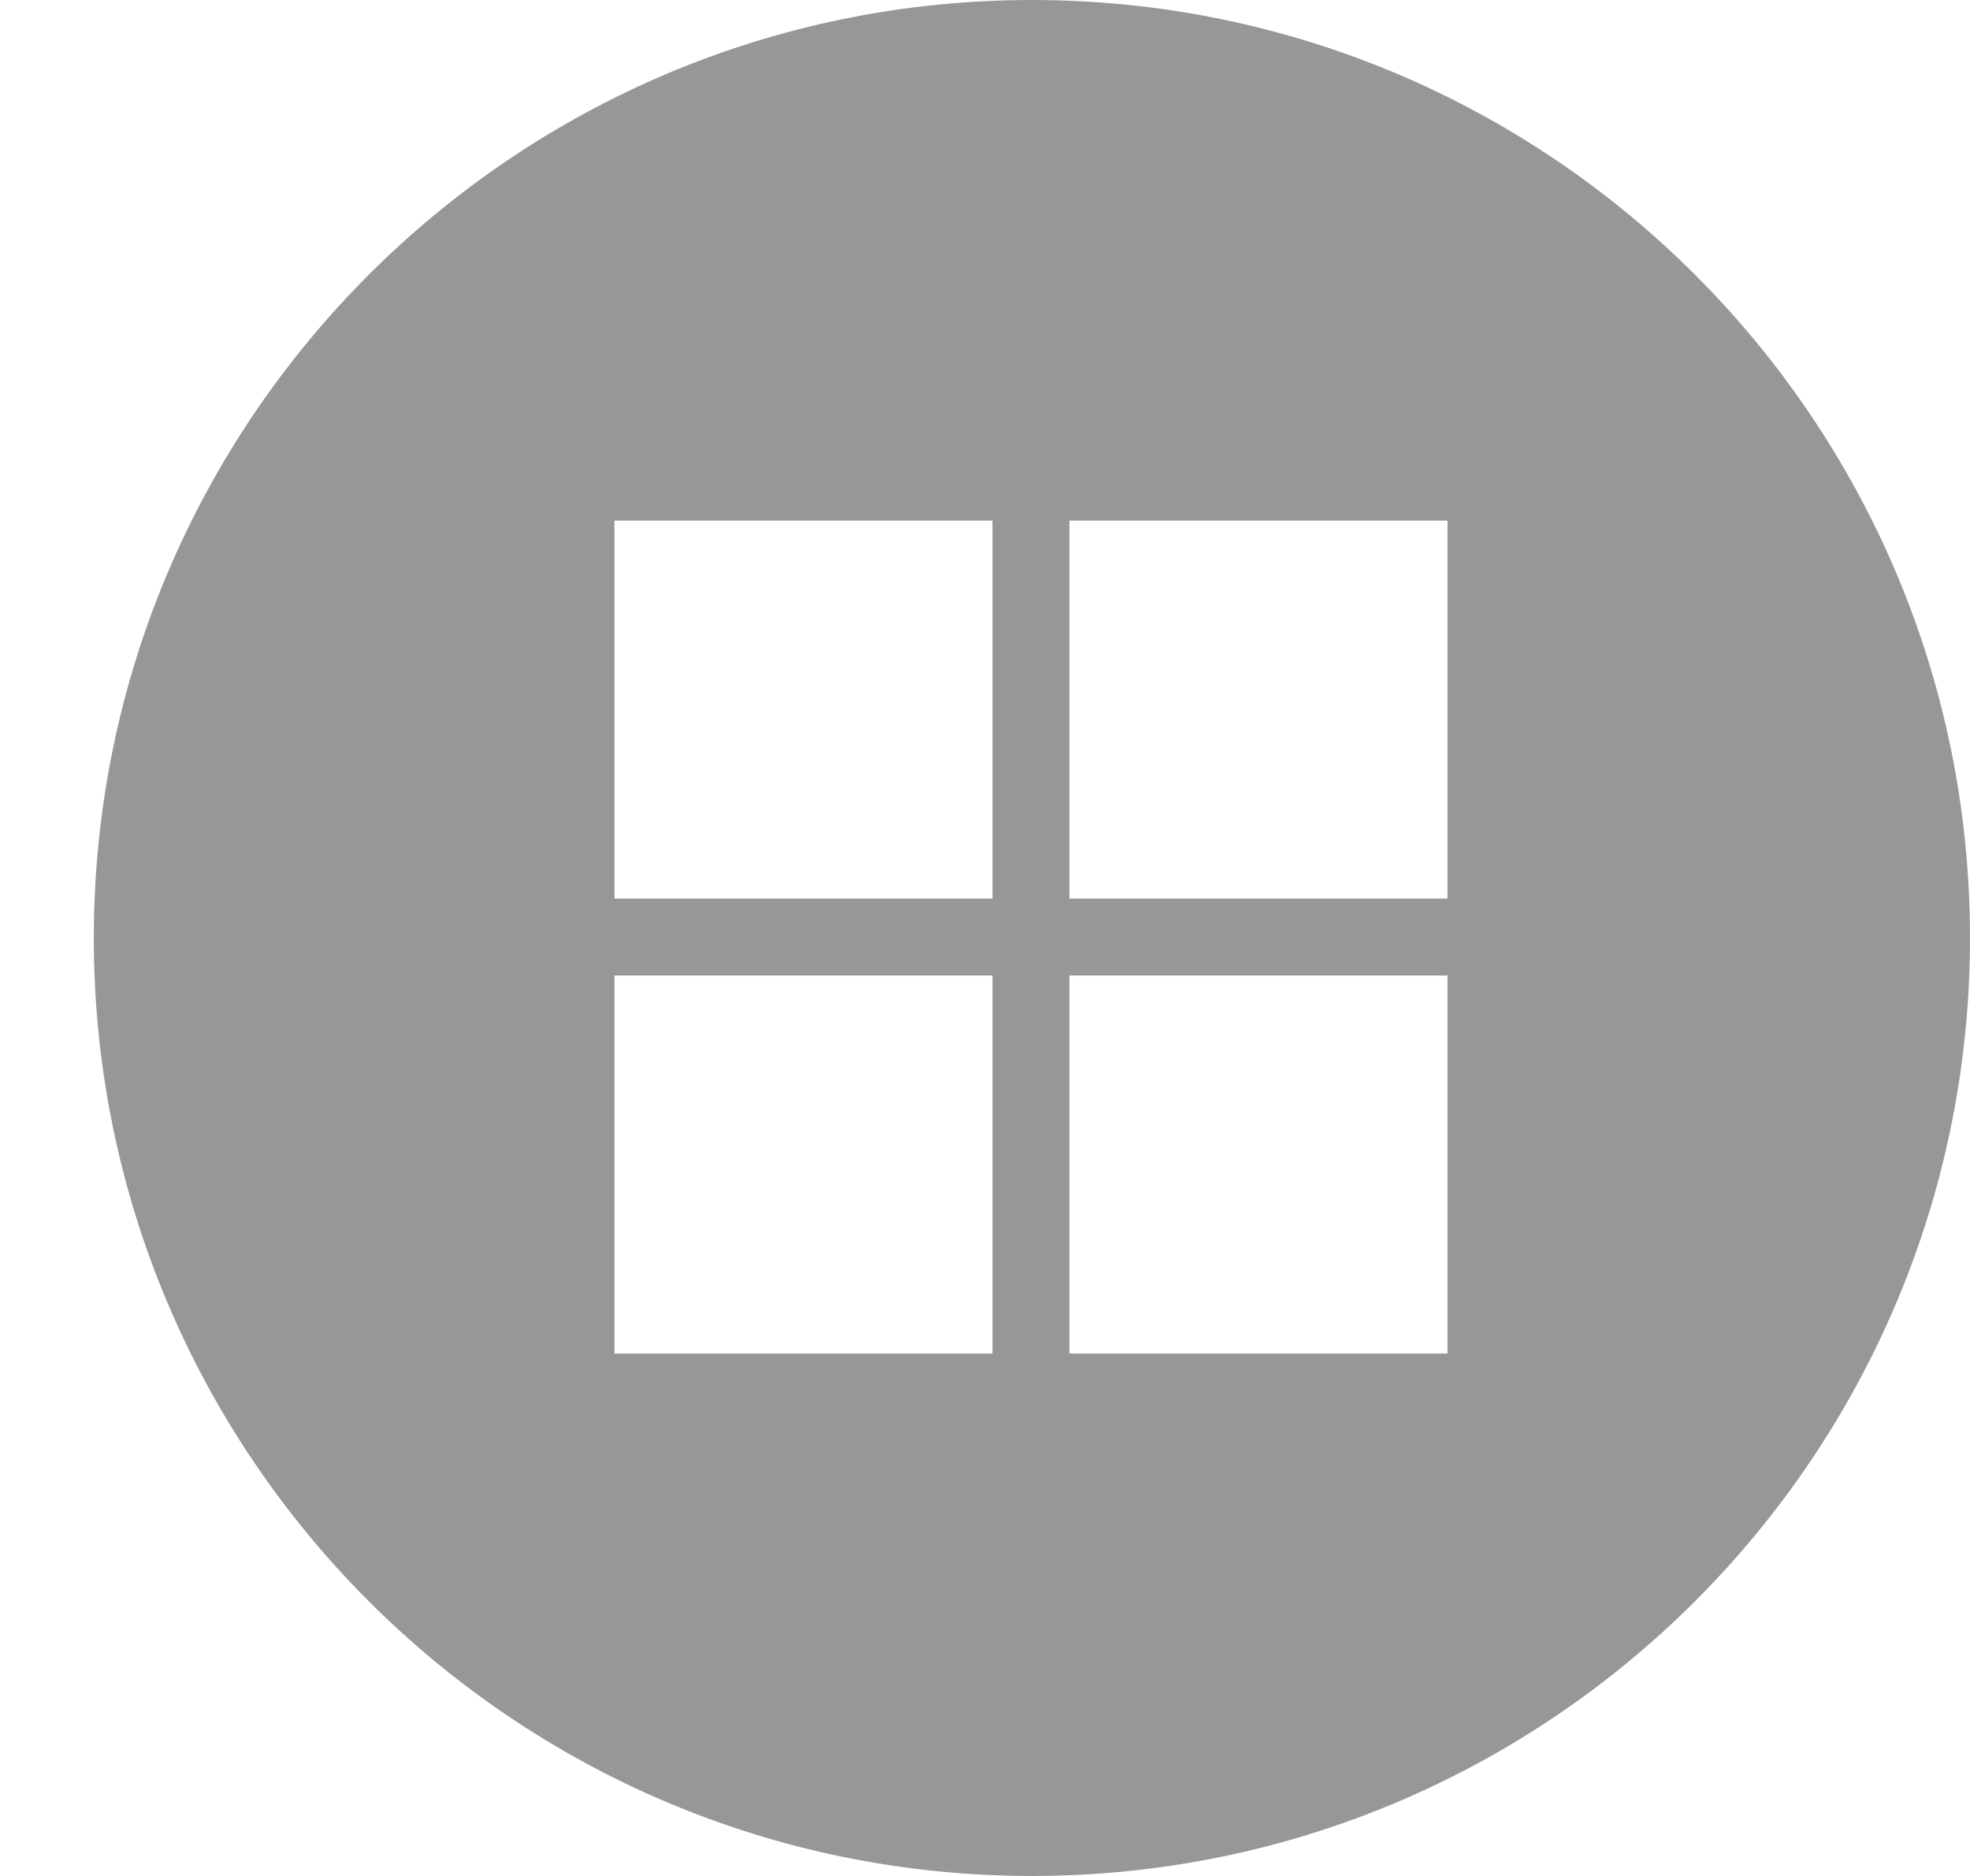
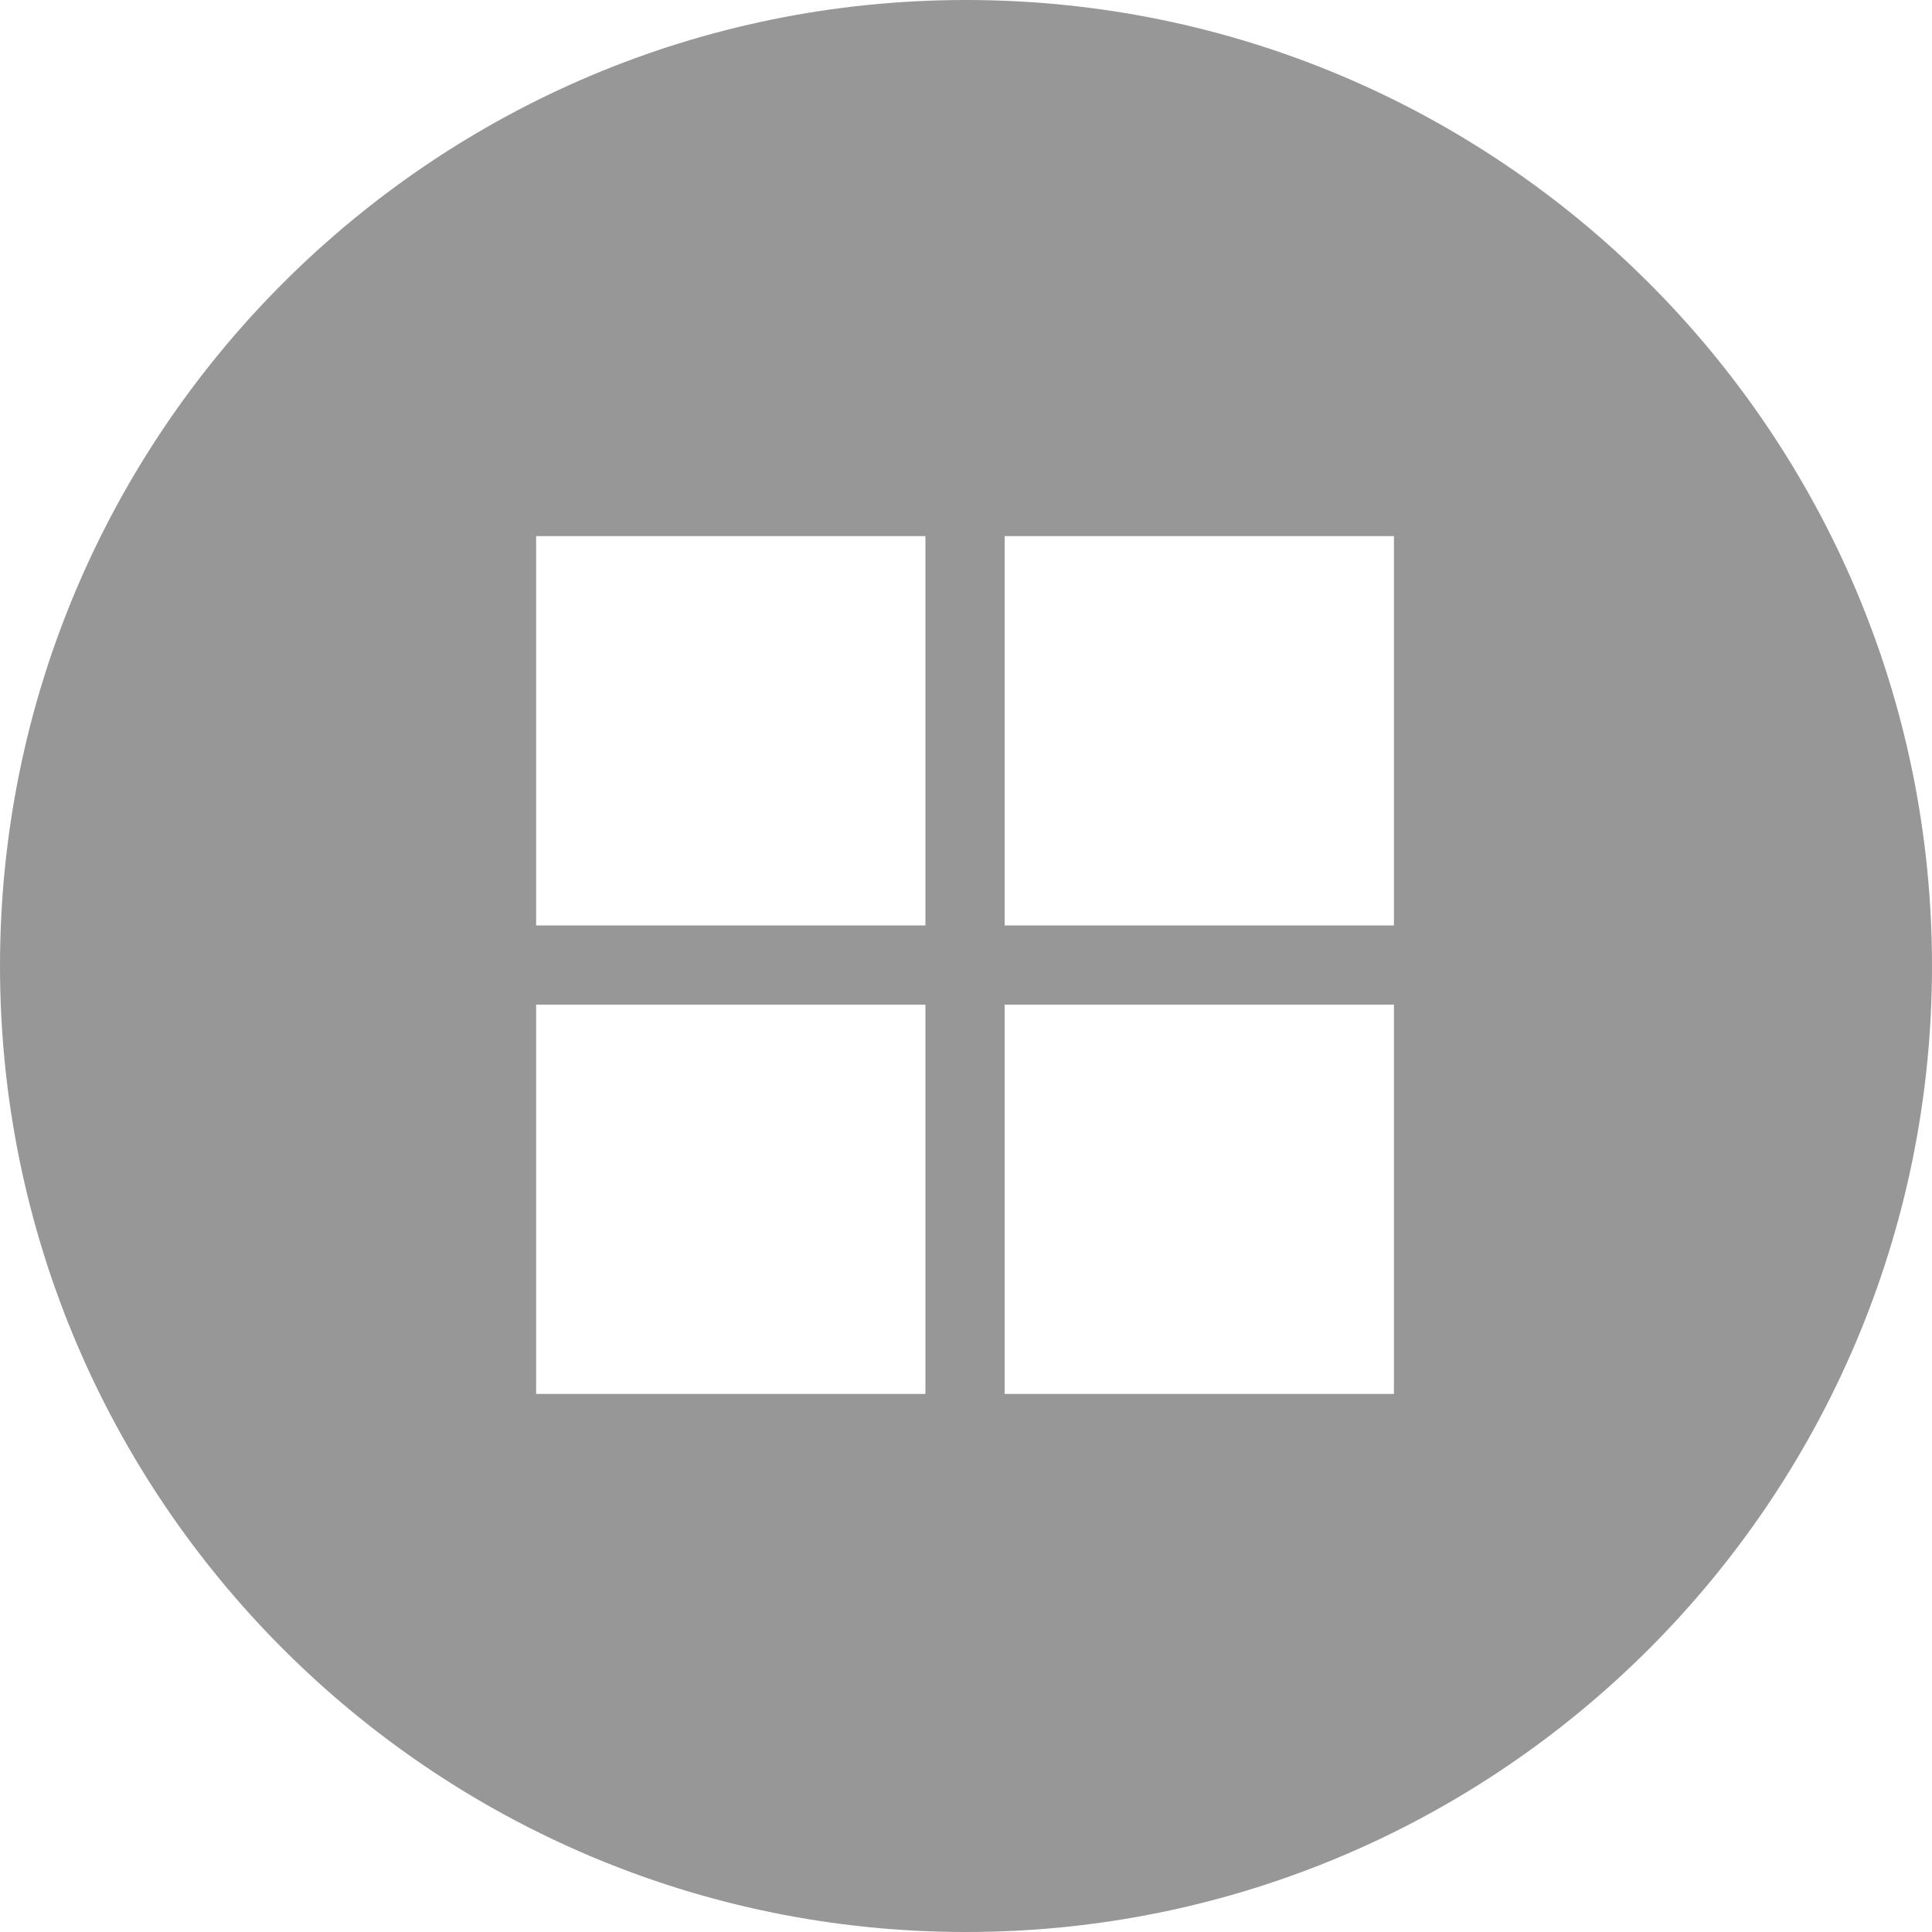
- <svg xmlns="http://www.w3.org/2000/svg" viewBox="0 0 21 20" width="21" height="20">
+ <svg xmlns="http://www.w3.org/2000/svg" viewBox="0 0 20 20" width="20" height="20">
  <defs>
    <clipPath clipPathUnits="userSpaceOnUse" id="cp1">
-       <path d="M-67 -87L1299 -87L1299 583L-67 583Z" />
+       <path d="M-68,583h1366v-670h-1366z" />
    </clipPath>
  </defs>
  <style>
		tspan { white-space:pre }
		.shp0 { fill: #979797 } 
	</style>
-   <g id="TO DO" clip-path="url(#cp1)">
+   <g id="Clip-Path: TO DO" clip-path="url(#cp1)">
    <g id="TO DO">
-       <g id="side">
-         <g id="to do">
-           <path id="Combined Shape" class="shp0" d="M11,0c5.52,0 10,4.48 10,10c0,5.52 -4.48,10 -10,10c-5.52,0 -10,-4.48 -10,-10c0,-5.52 4.48,-10 10,-10zM10.58,9.58v-4.03h-4.03v4.03c2.01,0 4.03,0 4.03,0zM10.58,14.43v-4.03h-4.03v4.03zM15.43,14.43v-4.03h-4.03v4.03zM15.43,9.58v-4.03h-4.03v4.03z" />
+       <g id="TO DO">
+         <g id="side">
+           <g id="to do">
+             <path id="Combined Shape" class="shp0" d="M10,0c5.52,0 10,4.48 10,10c0,5.52 -4.48,10 -10,10c-5.52,0 -10,-4.48 -10,-10c0,-5.52 4.48,-10 10,-10zM9.58,9.58v-4.03h-4.03v4.03c2.01,0 4.03,0 4.03,0zM9.58,14.43v-4.03h-4.03v4.03zM14.43,14.43v-4.03h-4.03v4.03zM14.43,9.58v-4.03h-4.03v4.03z" />
+           </g>
        </g>
      </g>
    </g>
  </g>
</svg>
